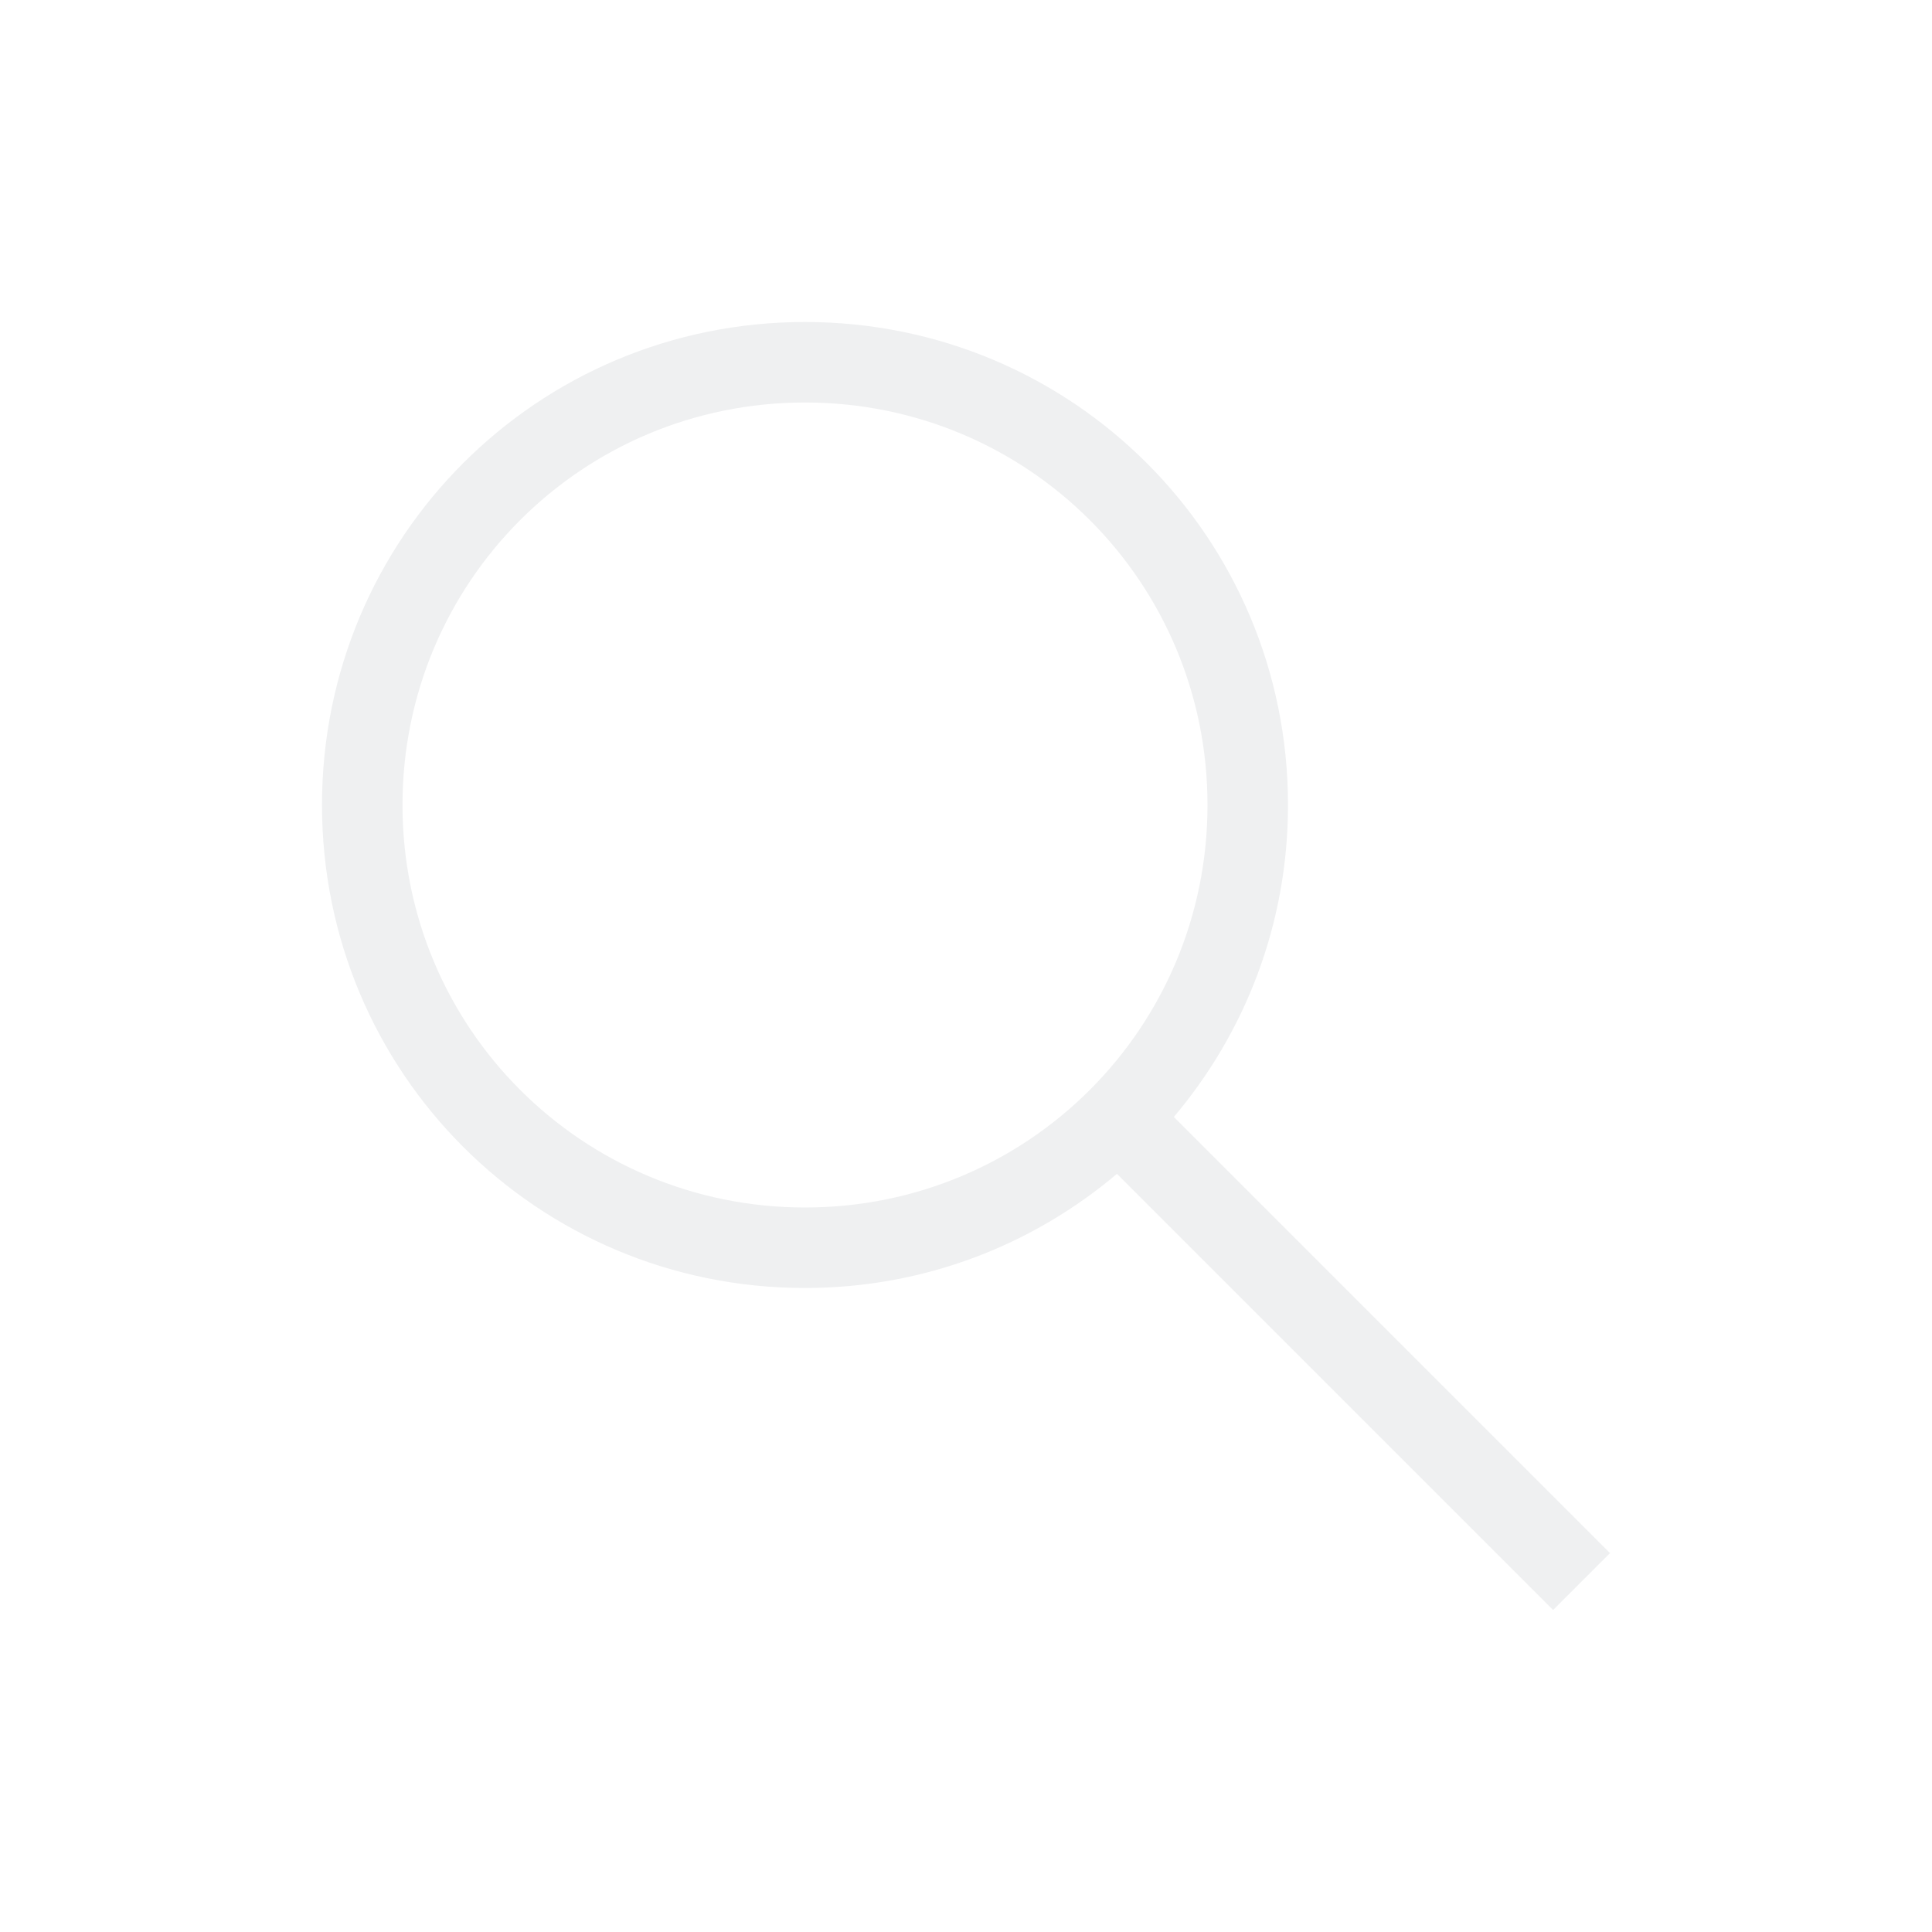
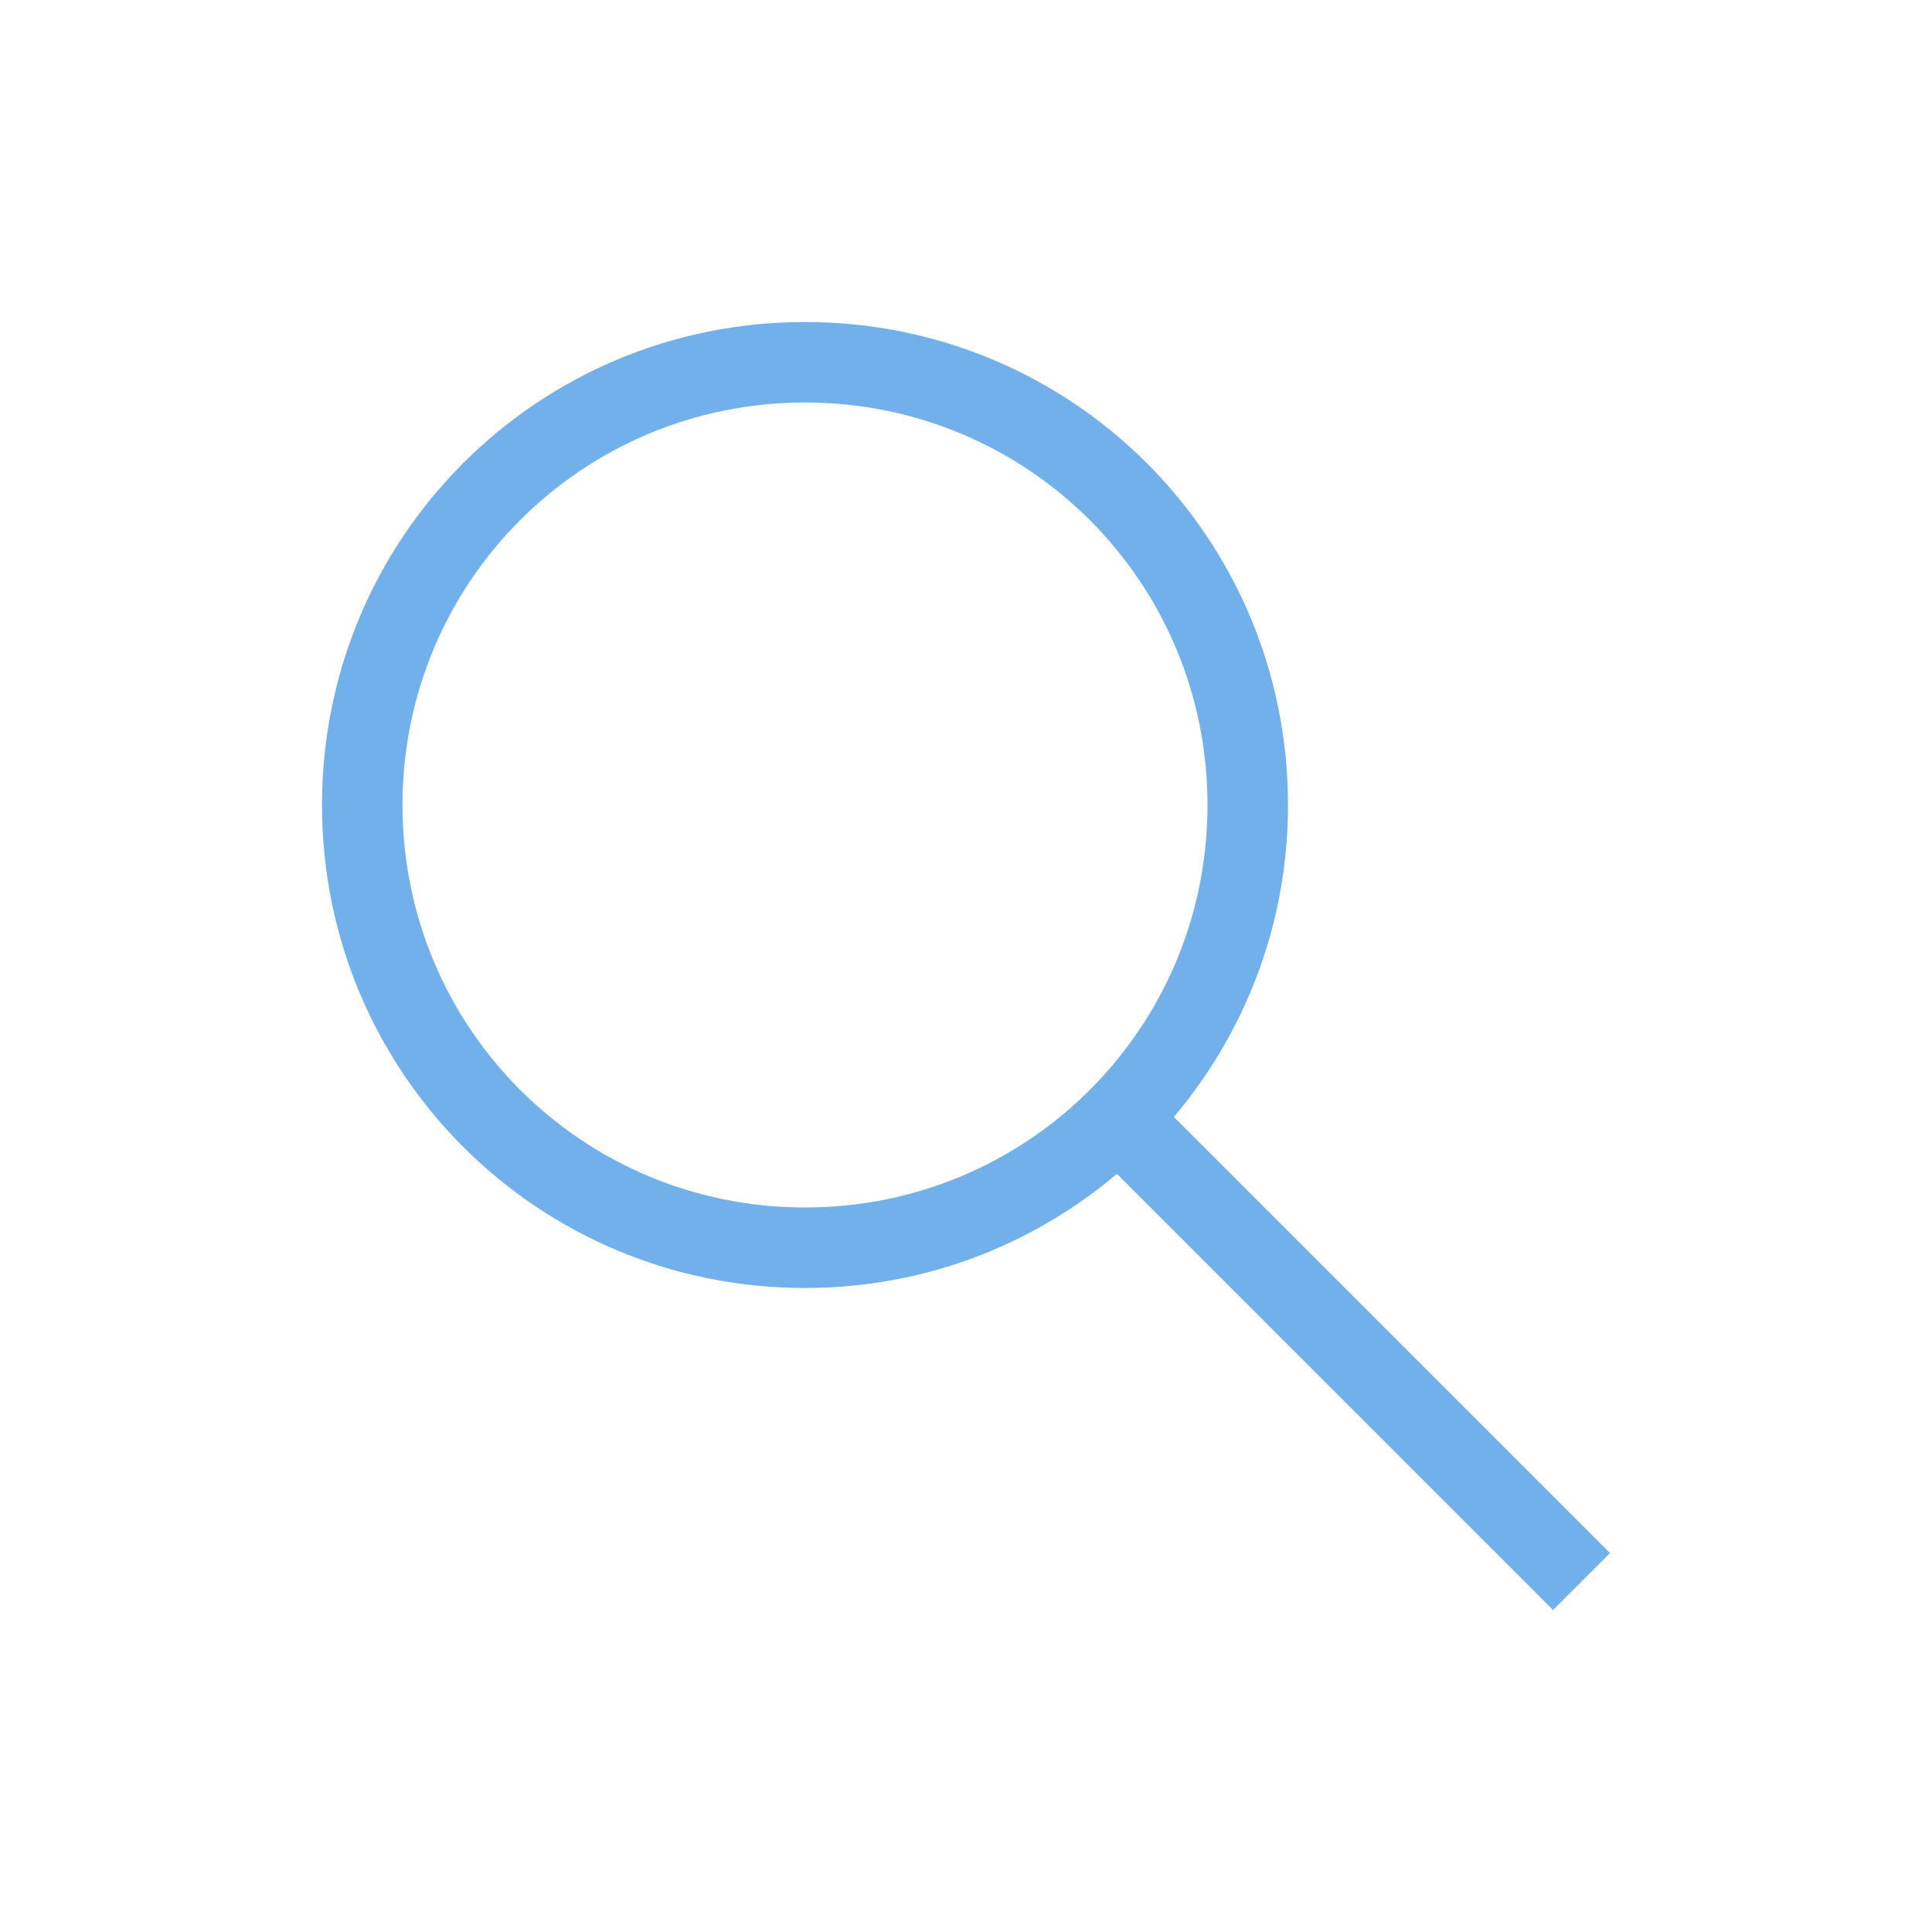
<svg xmlns="http://www.w3.org/2000/svg" viewBox="0 0 24 24">
  <defs id="defs3051">
    <style type="text/css" id="current-color-scheme">
      .ColorScheme-Text {
-         color:#eff0f1;
+         color:#72b0ec;
      }
      </style>
  </defs>
  <path style="fill:currentColor;fill-opacity:1;stroke:none" d="M 9 3 C 5.676 3 3 5.676 3 9 C 3 12.324 5.676 15 9 15 C 10.481 15 11.831 14.465 12.875 13.582 L 18.293 19 L 19 18.293 L 13.582 12.875 C 14.465 11.831 15 10.481 15 9 C 15 5.676 12.324 3 9 3 z M 9 4 C 11.77 4 14 6.23 14 9 C 14 11.77 11.77 14 9 14 C 6.23 14 4 11.77 4 9 C 4 6.23 6.23 4 9 4 z " class="ColorScheme-Text" transform="translate(1,1)" />
</svg>
